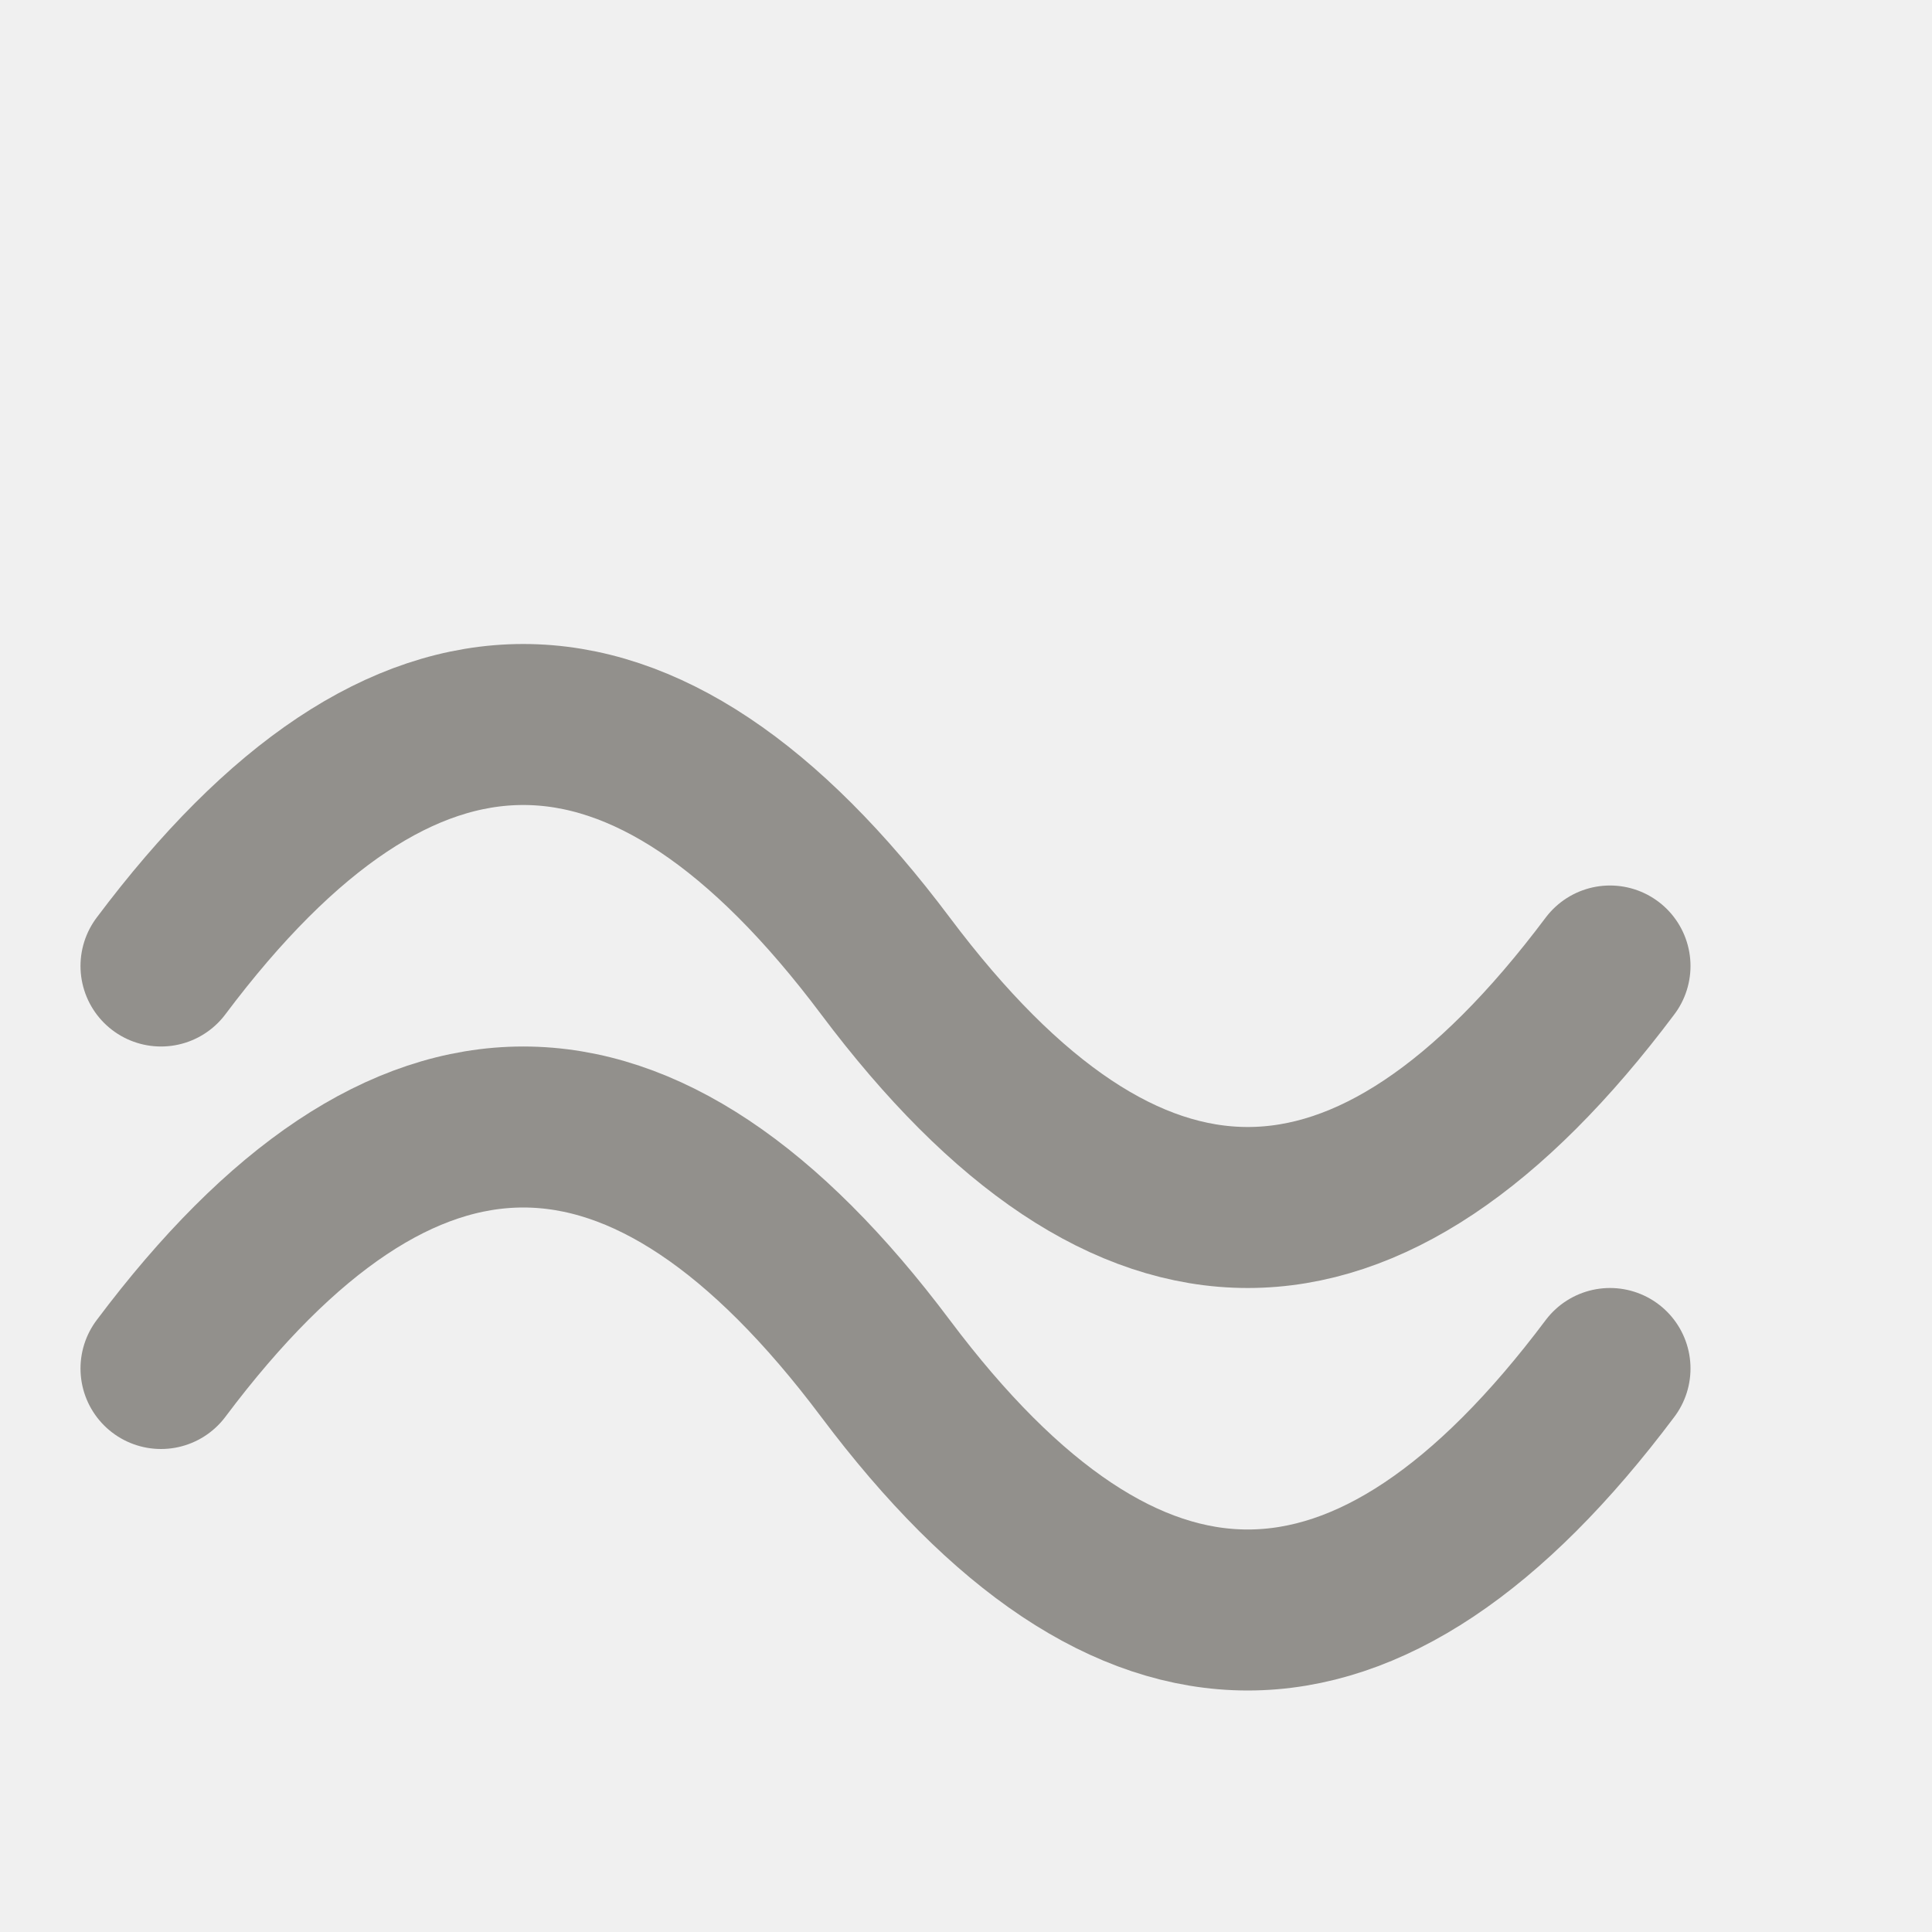
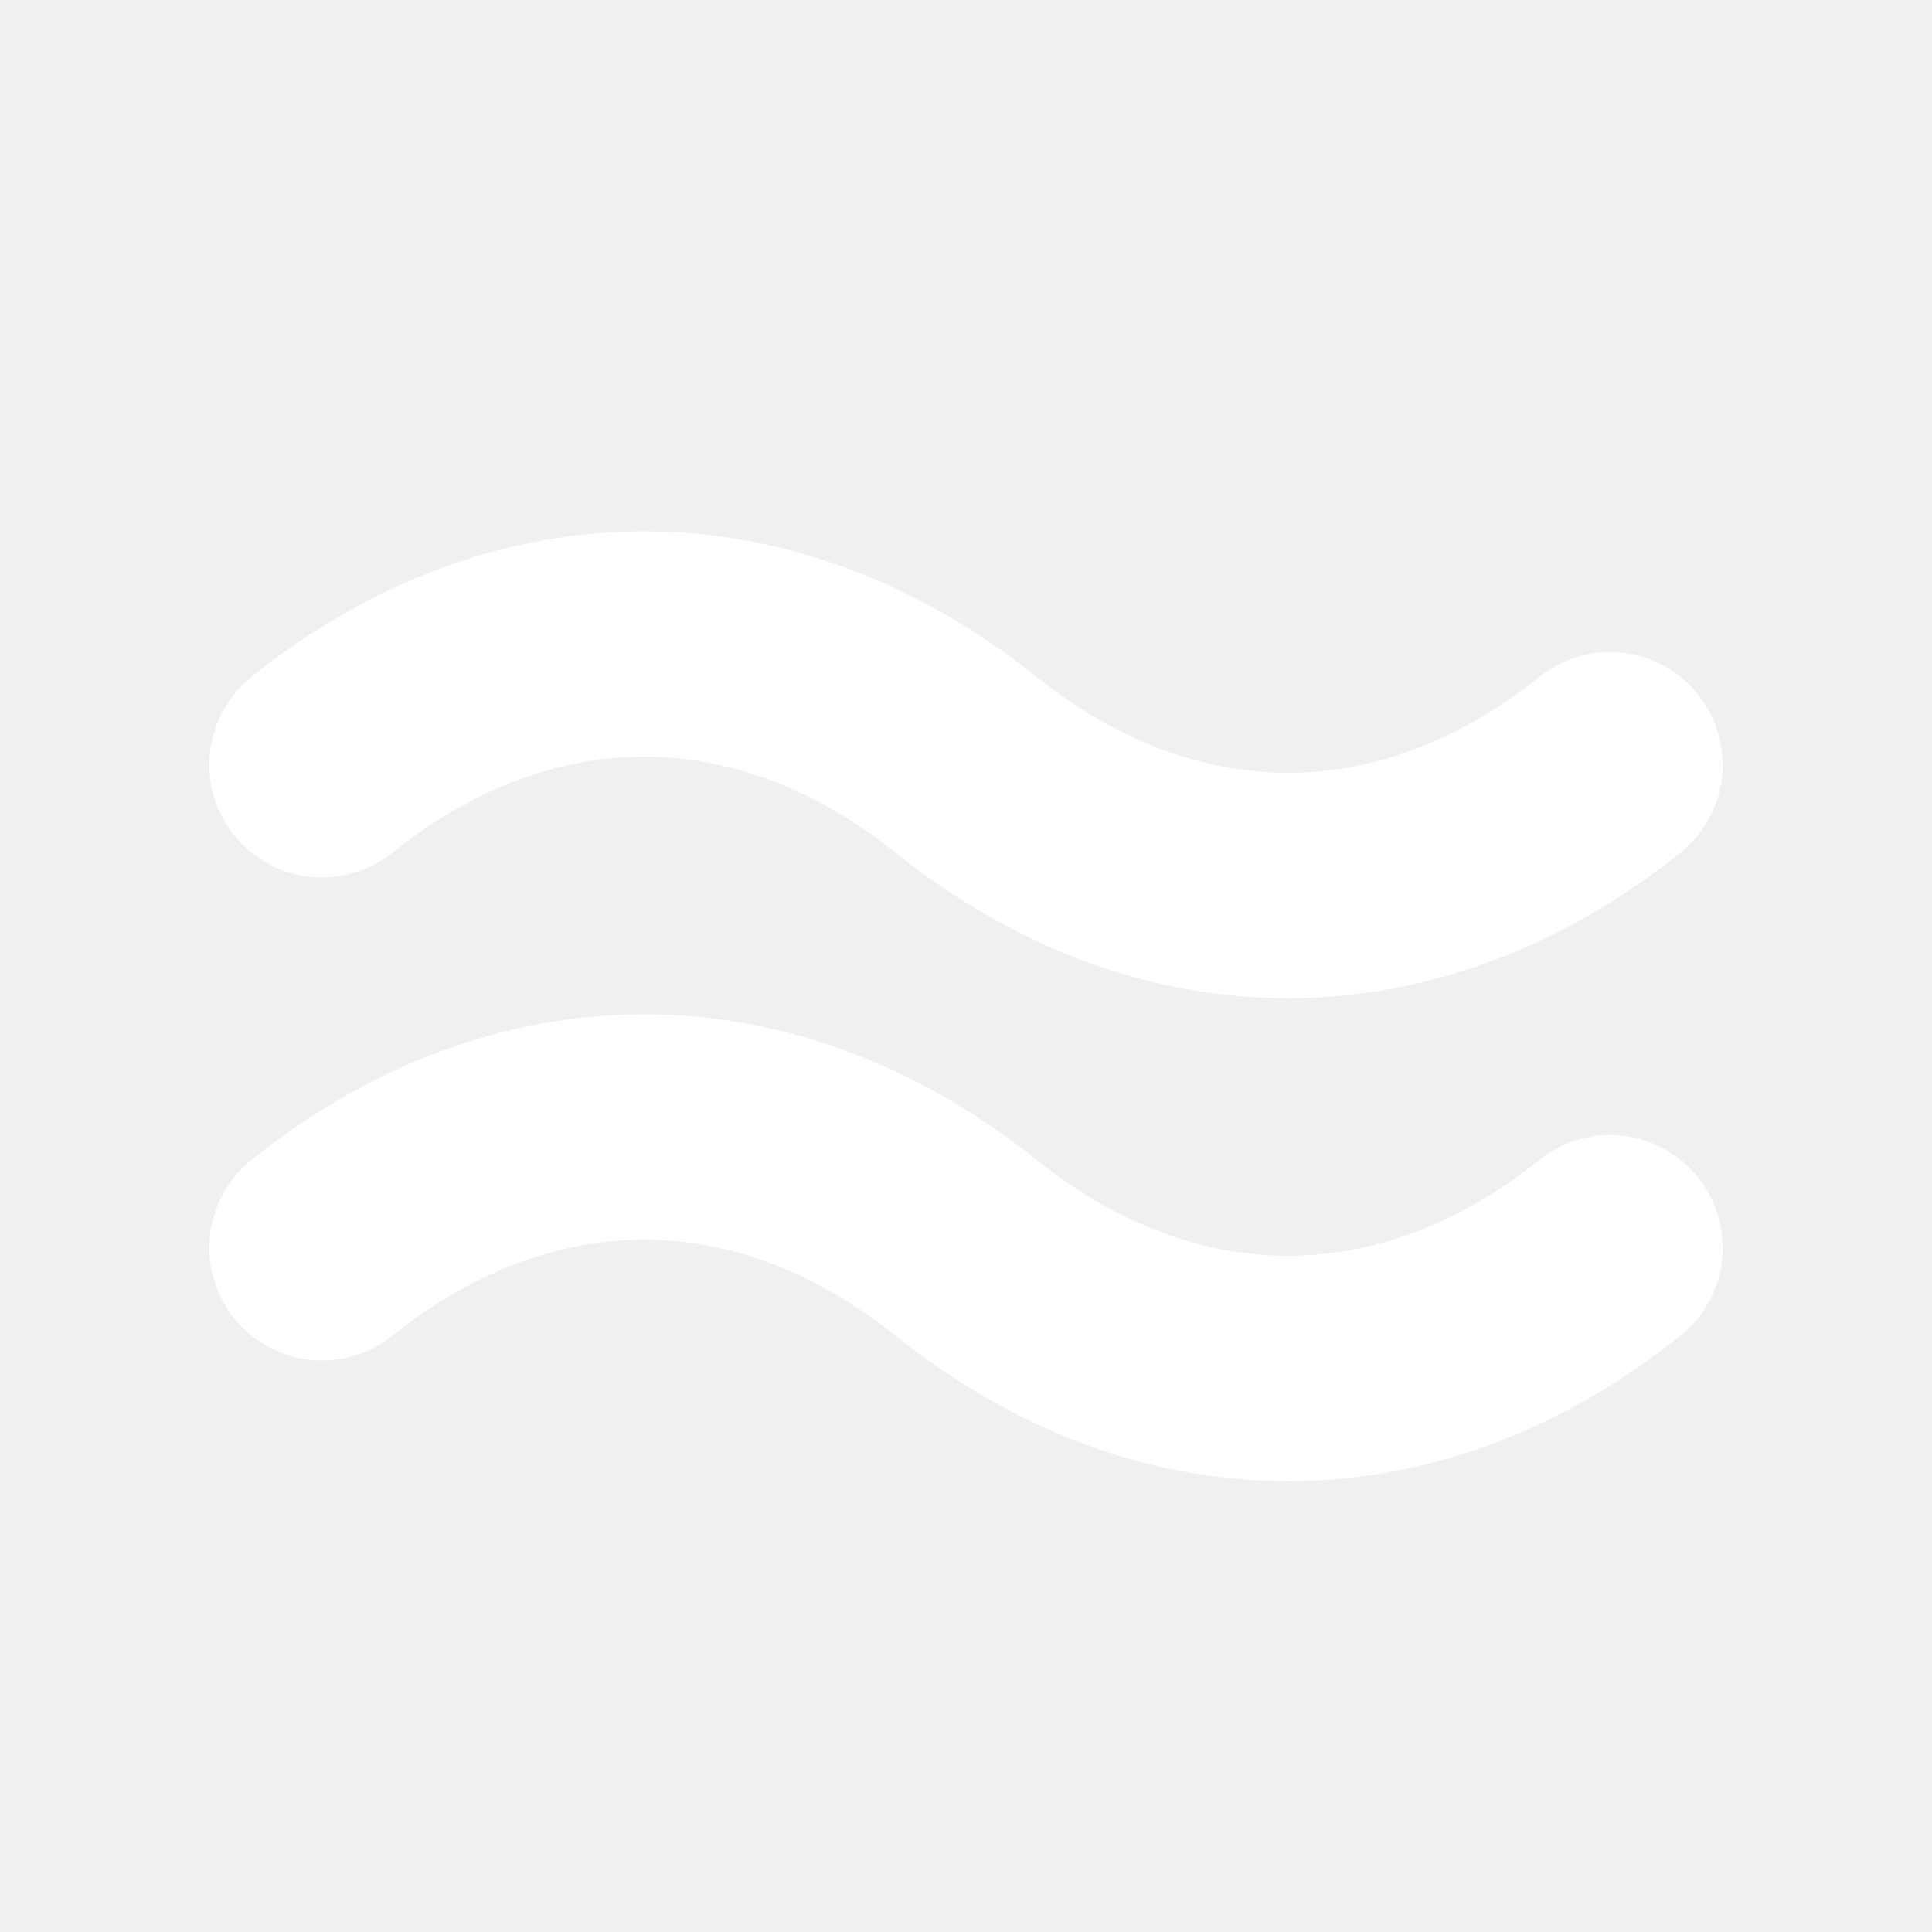
- <svg xmlns="http://www.w3.org/2000/svg" viewBox="0 0 24 24" fill="none" stroke="#92908C" stroke-width="2" stroke-linecap="round" stroke-linejoin="round" width="22" height="22">
-   <path d="M2 12c3-4 6-4 9 0s6 4 9 0" />
-   <path d="M2 17c3-4 6-4 9 0s6 4 9 0" />
+ <svg xmlns="http://www.w3.org/2000/svg" viewBox="0 0 24 24" fill="none" stroke="#FFFFFF" stroke-width="2.8" stroke-linecap="round" stroke-linejoin="round" width="24" height="24">
+   <path d="M4 9.5 C6.5 7.5 9.5 7.5 12 9.5 C14.5 11.5 17.5 11.5 20 9.5" />
+   <path d="M4 15.5 C6.5 13.5 9.5 13.5 12 15.5 C14.5 17.5 17.5 17.5 20 15.5" />
</svg>
